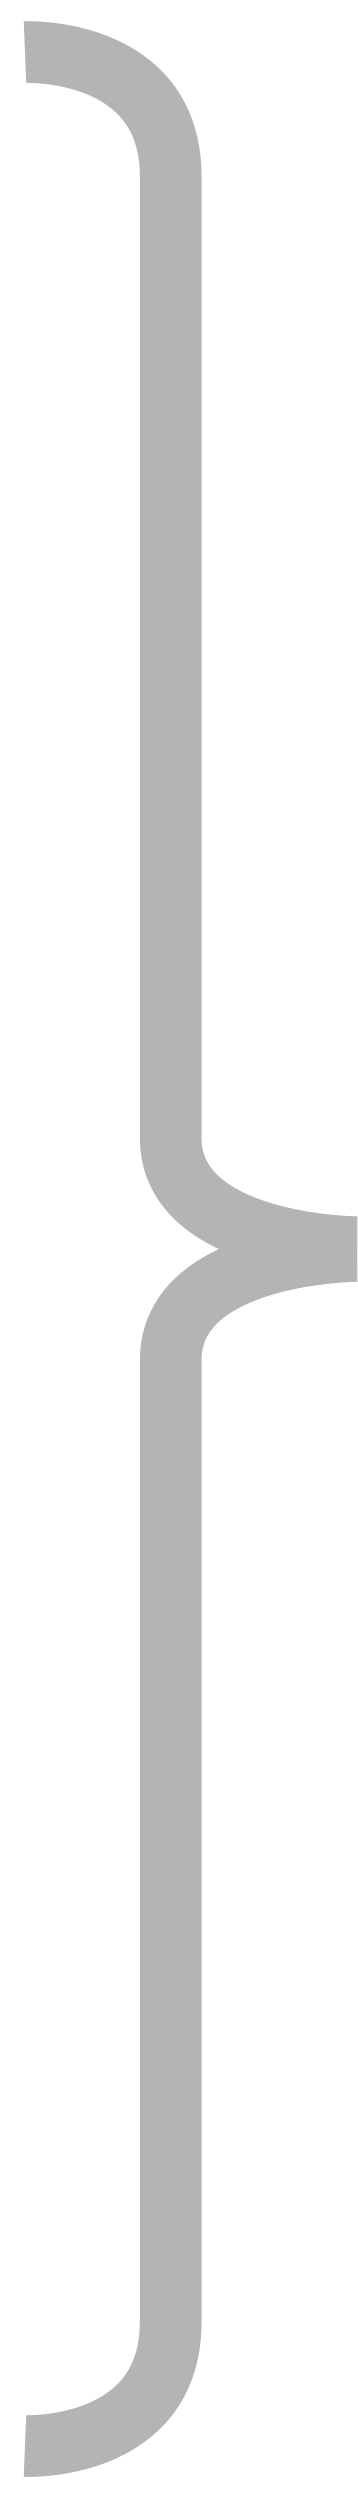
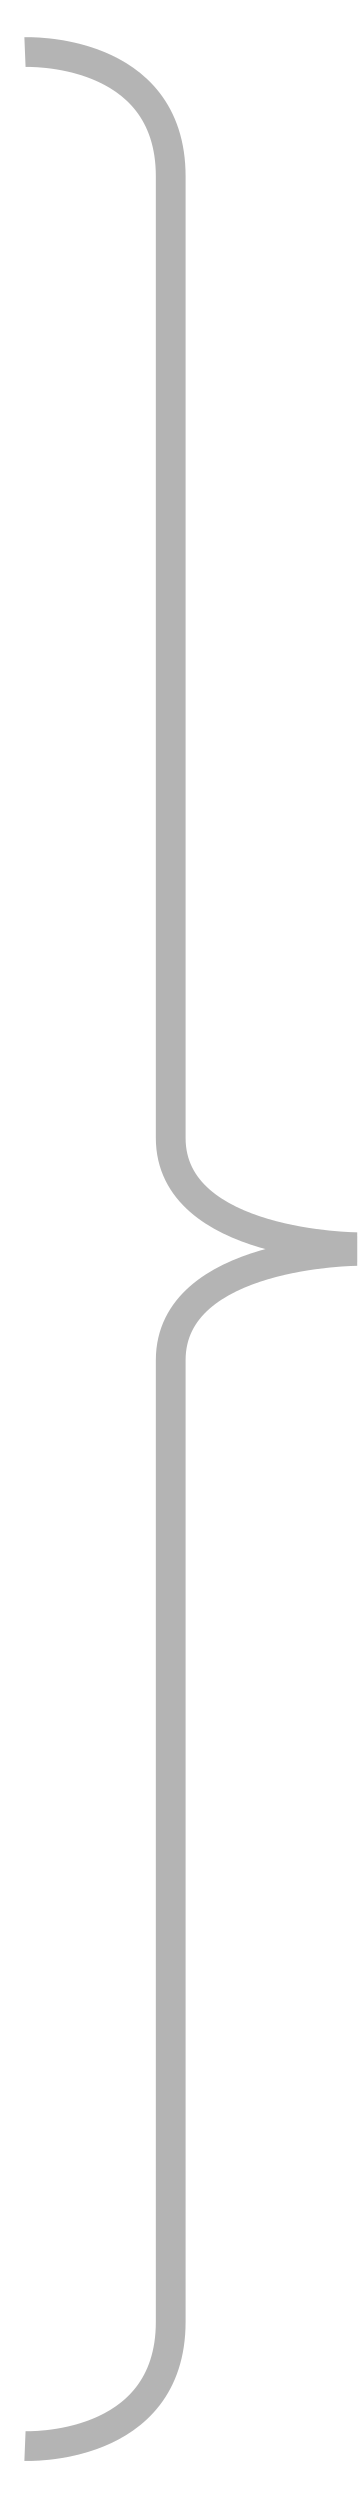
<svg xmlns="http://www.w3.org/2000/svg" version="1.1" id="Layer_1" x="0px" y="0px" width="12px" height="84px" viewBox="0 0 12 84" enable-background="new 0 0 12 84" xml:space="preserve">
  <g>
-     <path fill="none" stroke="#b4b4b4" stroke-width="2.074" stroke-miterlimit="10" d="M12,41.907c0,0-6.264-0.033-6.264-3.671   c0-3.643,0-27.938,0-32.309c0-4.373-4.897-4.177-4.897-4.177" />
-     <path fill="none" stroke="#b4b4b4" stroke-width="2.074" stroke-miterlimit="10" d="M12,42.031c0,0-6.264,0.032-6.264,3.671   c0,3.643,0,27.937,0,32.31c0,4.372-4.897,4.176-4.897,4.176" />
+     <path fill="none" stroke="#B4B4B4" stroke-miterlimit="10" d="M12,41.907c0,0-6.264-0.033-6.264-3.671c0-3.643,0-27.938,0-32.309   c0-4.373-4.897-4.177-4.897-4.177" />
+     <path fill="none" stroke="#B4B4B4" stroke-miterlimit="10" d="M12,42.031c0,0-6.264,0.032-6.264,3.671c0,3.644,0,27.937,0,32.31   s-4.897,4.176-4.897,4.176" />
  </g>
</svg>
